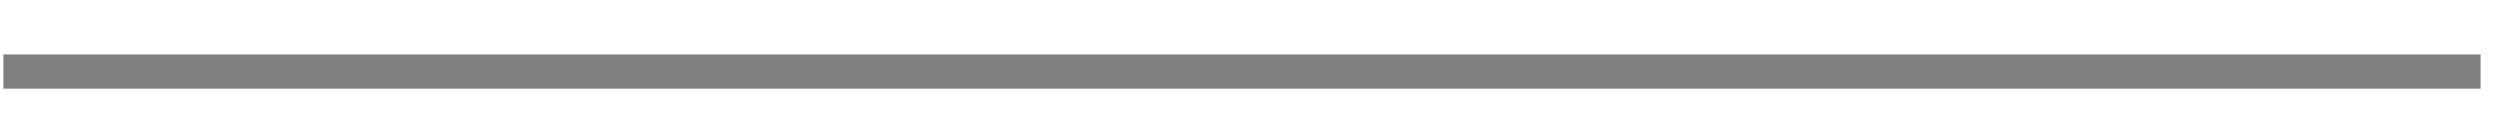
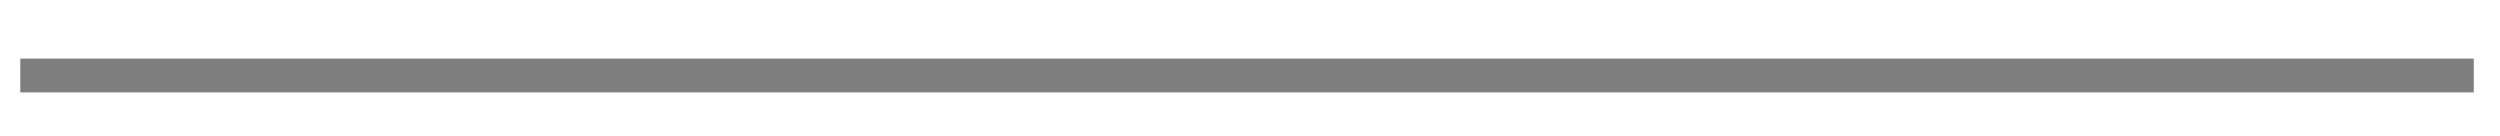
- <svg xmlns="http://www.w3.org/2000/svg" version="1.1" width="146px" height="8px" viewBox="418 586  146 8">
-   <g transform="matrix(-0.9331673 0.3594422 -0.3594422 -0.9331673 1161.256 964.0826 )">
-     <path d="M 424 564  L 559 616  " stroke-width="2" stroke="#7f7f7f" fill="none" />
+ <svg xmlns="http://www.w3.org/2000/svg" version="1.1" width="148px" height="8px" viewBox="182 586  148 8">
+   <g transform="matrix(0.9363292 0.3511234 -0.3511234 0.9363292 223.4626 -52.32182 )">
+     <path d="M 324 565  L 188 616  " stroke-width="2" stroke="#7f7f7f" fill="none" />
  </g>
</svg>
